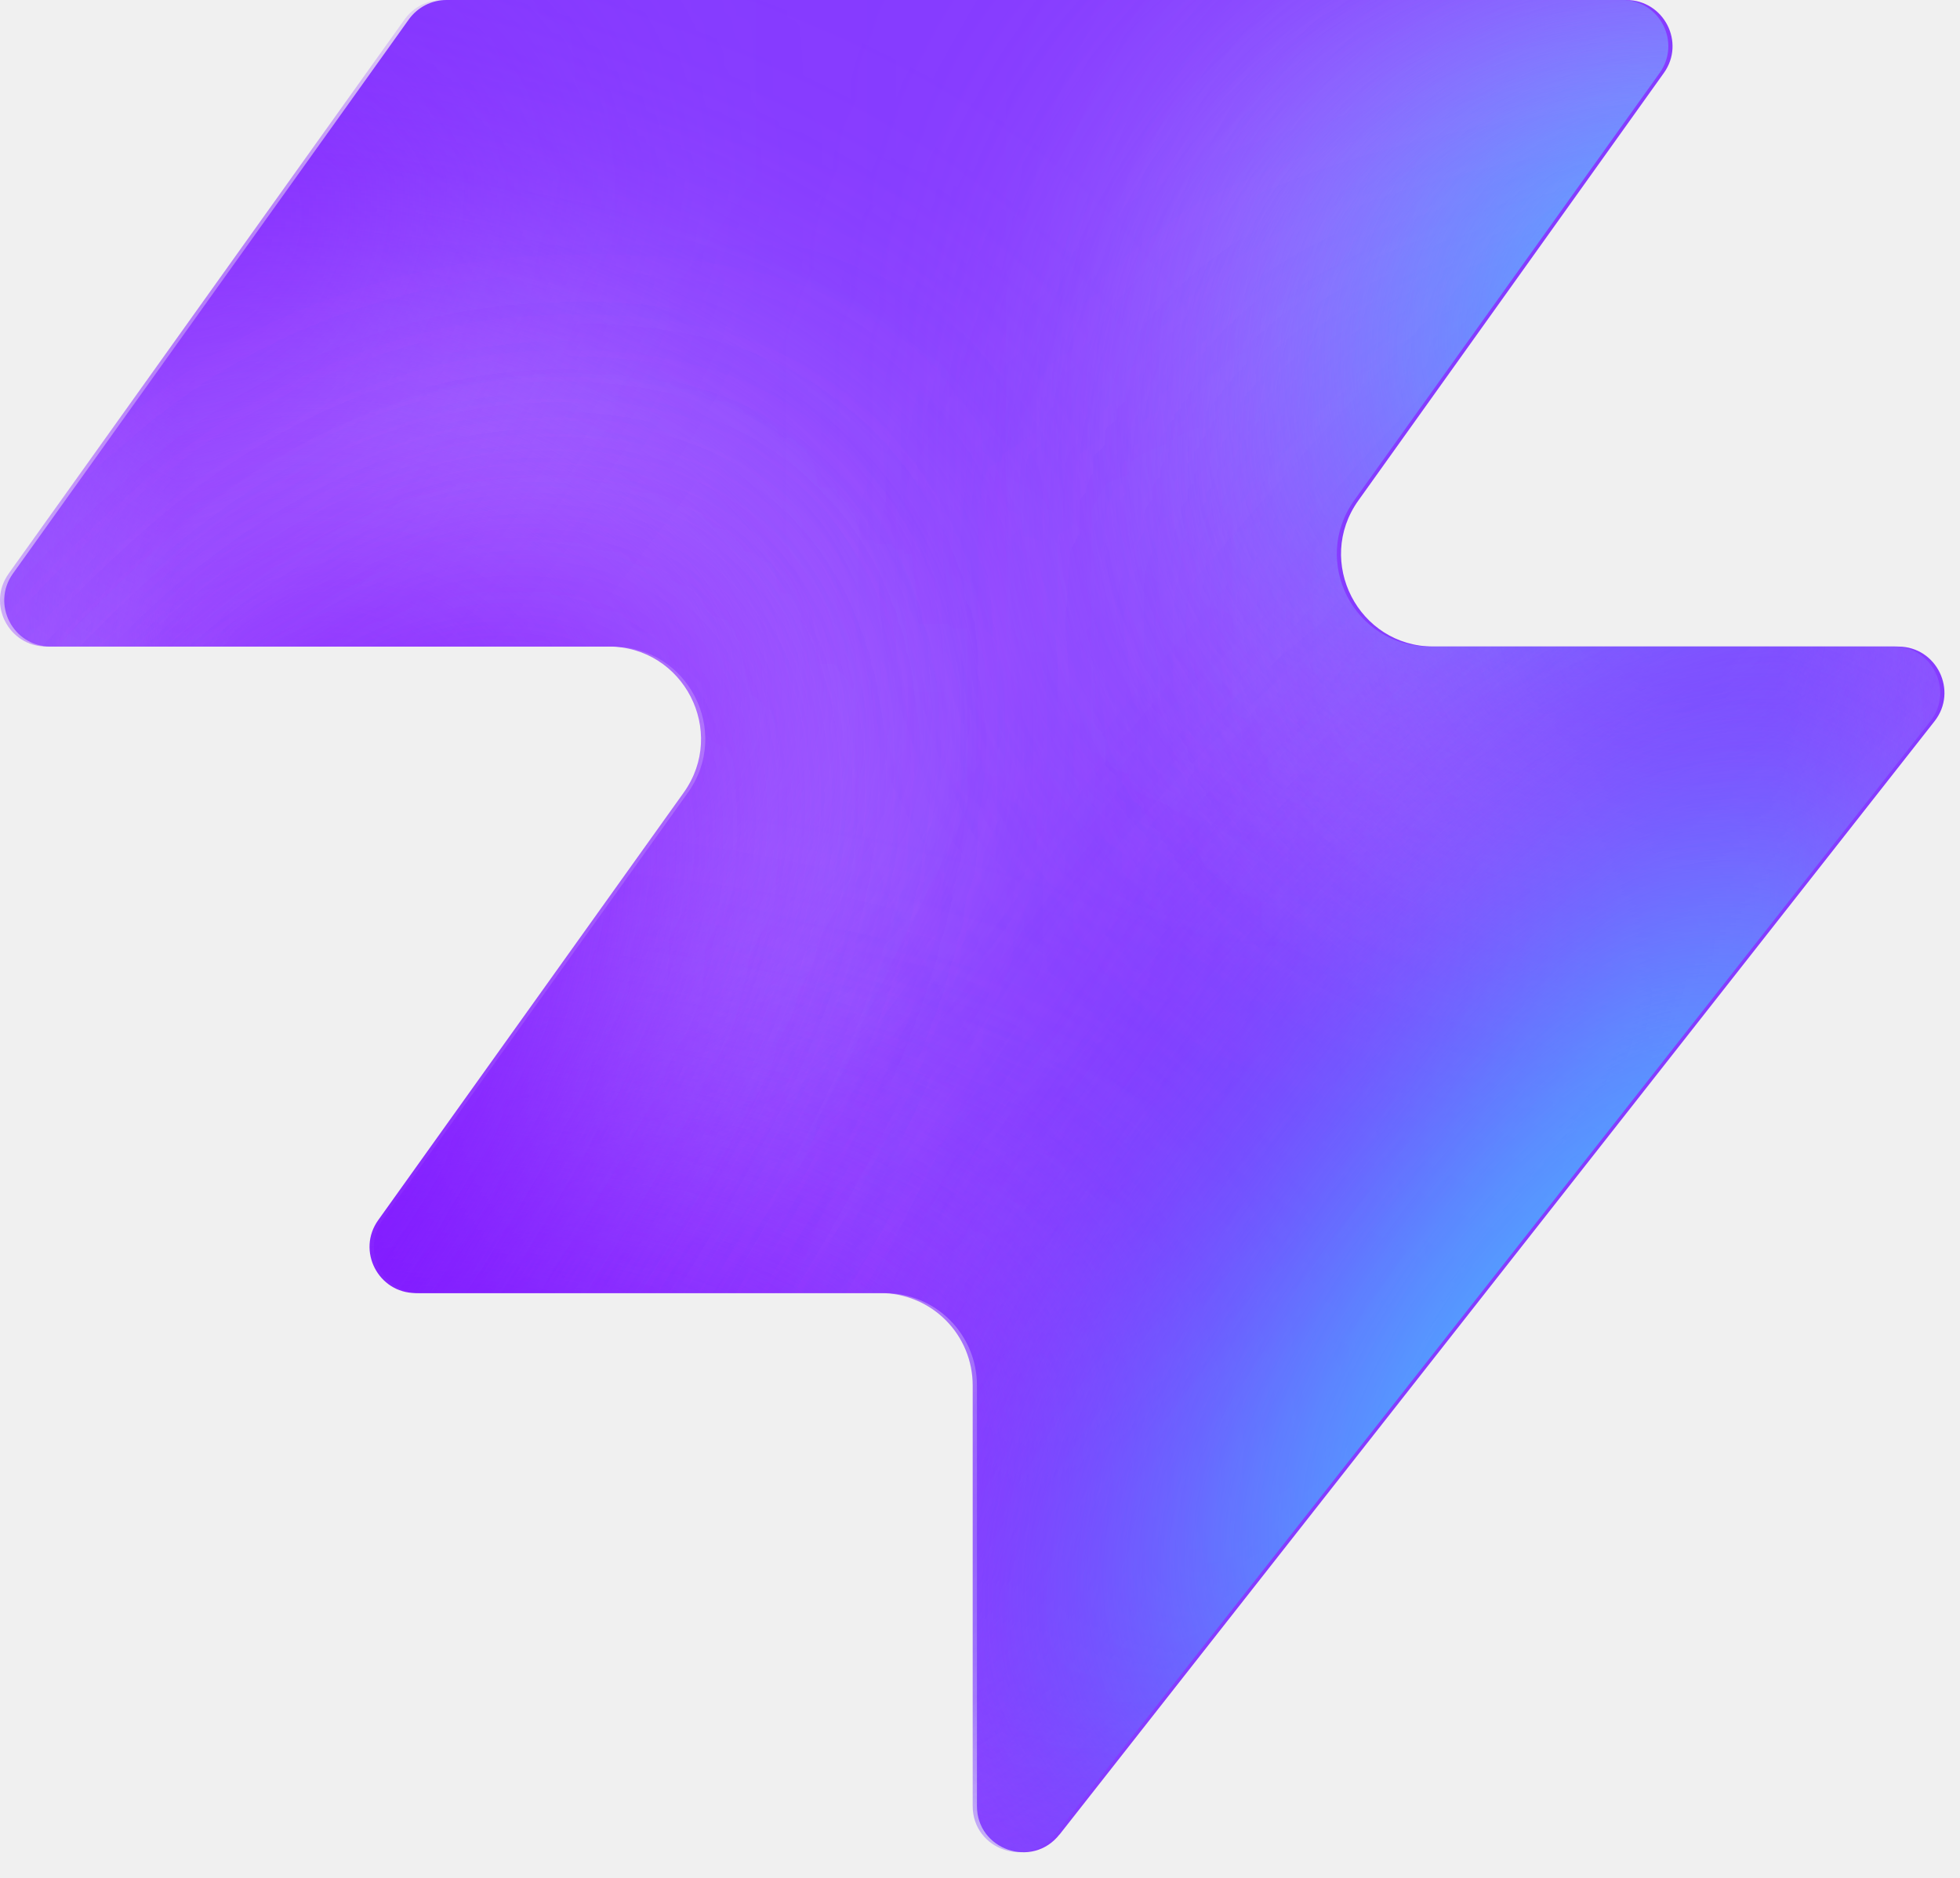
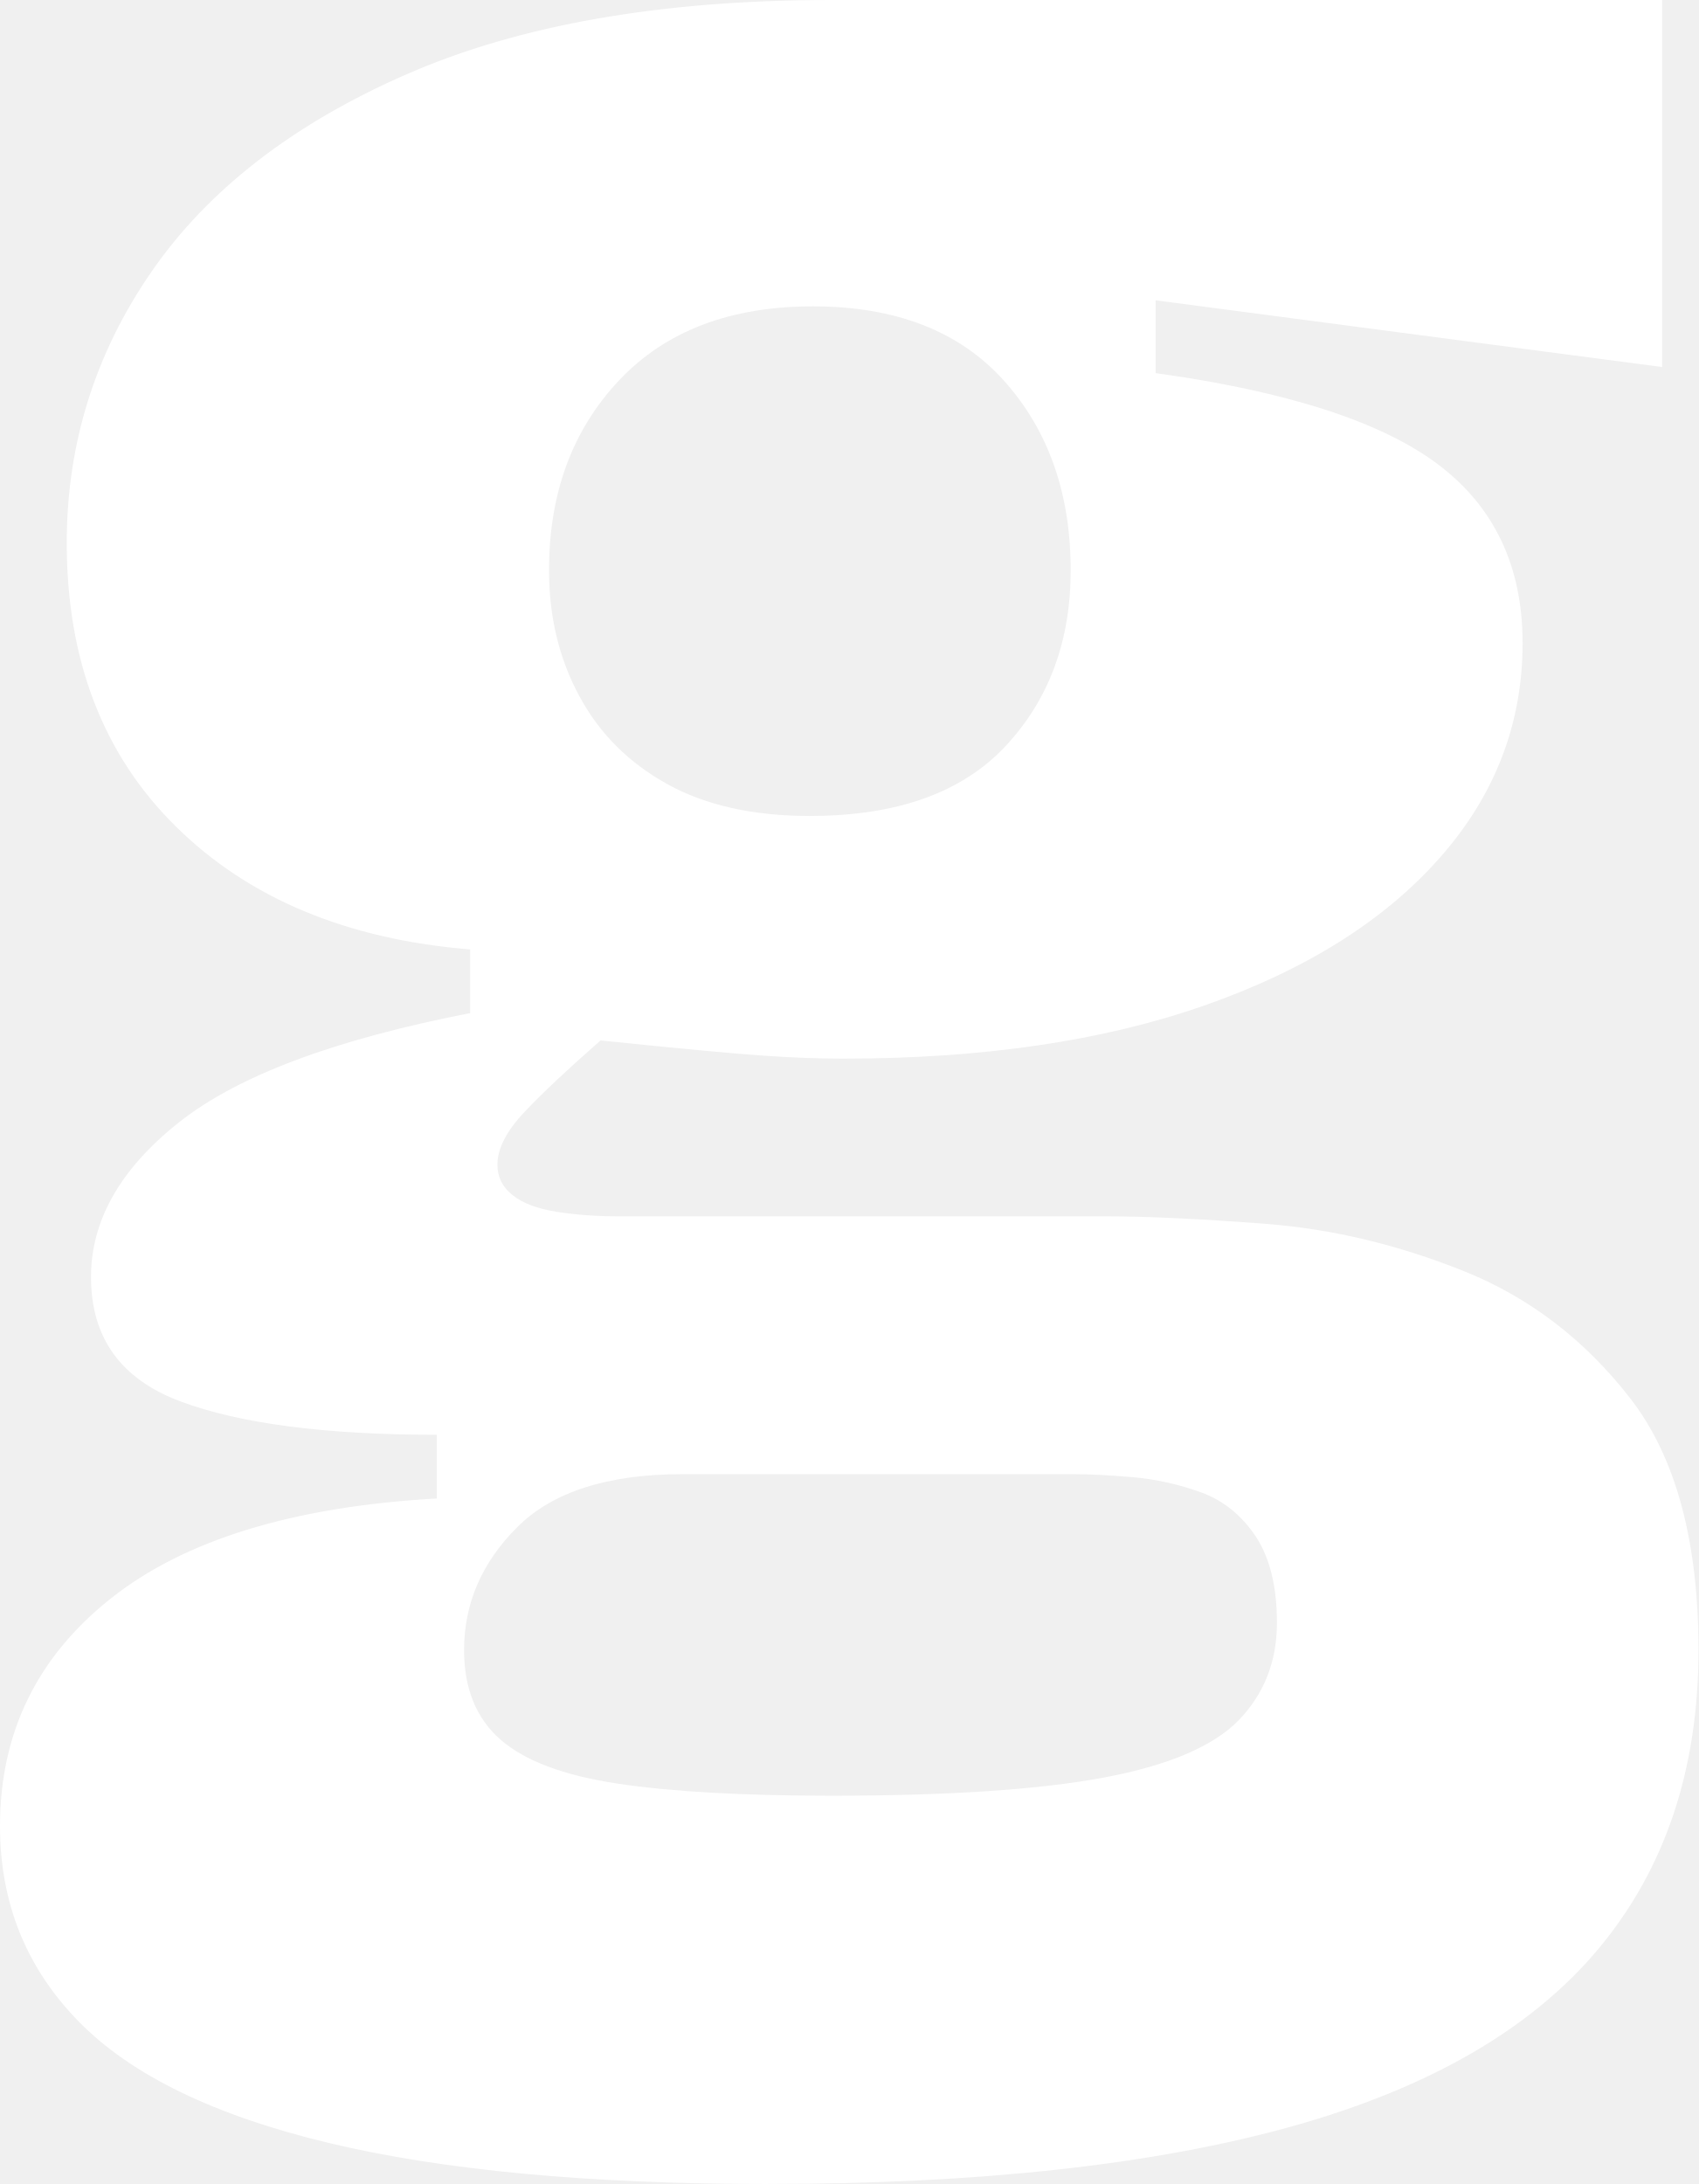
- <svg xmlns="http://www.w3.org/2000/svg" width="48" height="46" fill="none" viewBox="0 0 48 46">
-   <path fill="#863bff" d="M25.946 44.938c-.664.845-2.021.375-2.021-.698V33.937a2.26 2.26 0 0 0-2.262-2.262H10.287c-.92 0-1.456-1.04-.92-1.788l7.48-10.471c1.07-1.497 0-3.578-1.842-3.578H1.237c-.92 0-1.456-1.04-.92-1.788L10.013.474c.214-.297.556-.474.92-.474h28.894c.92 0 1.456 1.04.92 1.788l-7.48 10.471c-1.07 1.498 0 3.579 1.842 3.579h11.377c.943 0 1.473 1.088.89 1.83L25.947 44.94z" style="fill:#863bff;fill:color(display-p3 .525 .23 1);fill-opacity:1" />
-   <mask id="a" width="48" height="46" x="0" y="0" maskUnits="userSpaceOnUse" style="mask-type:alpha">
-     <path fill="#000" d="M25.842 44.938c-.664.844-2.021.375-2.021-.698V33.937a2.26 2.26 0 0 0-2.262-2.262H10.183c-.92 0-1.456-1.04-.92-1.788l7.48-10.471c1.07-1.498 0-3.579-1.842-3.579H1.133c-.92 0-1.456-1.04-.92-1.787L9.91.473c.214-.297.556-.474.92-.474h28.894c.92 0 1.456 1.04.92 1.788l-7.48 10.471c-1.07 1.498 0 3.578 1.842 3.578h11.377c.943 0 1.473 1.088.89 1.832L25.843 44.94z" style="fill:#000;fill-opacity:1" />
-   </mask>
-   <g mask="url(#a)">
-     <g filter="url(#b)">
-       <ellipse cx="5.508" cy="14.704" fill="#ede6ff" rx="5.508" ry="14.704" style="fill:#ede6ff;fill:color(display-p3 .927 .903 1);fill-opacity:1" transform="matrix(.00324 1 1 -.00324 -4.47 31.516)" />
-     </g>
-     <g filter="url(#c)">
-       <ellipse cx="10.399" cy="29.851" fill="#ede6ff" rx="10.399" ry="29.851" style="fill:#ede6ff;fill:color(display-p3 .927 .903 1);fill-opacity:1" transform="matrix(.00324 1 1 -.00324 -39.328 7.883)" />
-     </g>
-     <g filter="url(#d)">
-       <ellipse cx="5.508" cy="30.487" fill="#7e14ff" rx="5.508" ry="30.487" style="fill:#7e14ff;fill:color(display-p3 .492 .077 1);fill-opacity:1" transform="rotate(89.814 -25.913 -14.639)scale(1 -1)" />
-     </g>
-     <g filter="url(#e)">
-       <ellipse cx="5.508" cy="30.599" fill="#7e14ff" rx="5.508" ry="30.599" style="fill:#7e14ff;fill:color(display-p3 .492 .077 1);fill-opacity:1" transform="rotate(89.814 -32.644 -3.334)scale(1 -1)" />
-     </g>
-     <g filter="url(#f)">
-       <ellipse cx="5.508" cy="30.599" fill="#7e14ff" rx="5.508" ry="30.599" style="fill:#7e14ff;fill:color(display-p3 .492 .077 1);fill-opacity:1" transform="matrix(.00324 1 1 -.00324 -34.34 30.47)" />
-     </g>
-     <g filter="url(#g)">
-       <ellipse cx="14.072" cy="22.078" fill="#ede6ff" rx="14.072" ry="22.078" style="fill:#ede6ff;fill:color(display-p3 .927 .903 1);fill-opacity:1" transform="rotate(93.35 24.506 48.493)scale(-1 1)" />
-     </g>
-     <g filter="url(#h)">
-       <ellipse cx="3.47" cy="21.501" fill="#7e14ff" rx="3.47" ry="21.501" style="fill:#7e14ff;fill:color(display-p3 .492 .077 1);fill-opacity:1" transform="rotate(89.009 28.708 47.59)scale(-1 1)" />
-     </g>
-     <g filter="url(#i)">
-       <ellipse cx="3.47" cy="21.501" fill="#7e14ff" rx="3.47" ry="21.501" style="fill:#7e14ff;fill:color(display-p3 .492 .077 1);fill-opacity:1" transform="rotate(89.009 28.708 47.59)scale(-1 1)" />
-     </g>
-     <g filter="url(#j)">
-       <ellipse cx=".387" cy="8.972" fill="#7e14ff" rx="4.407" ry="29.108" style="fill:#7e14ff;fill:color(display-p3 .492 .077 1);fill-opacity:1" transform="rotate(39.51 .387 8.972)" />
-     </g>
-     <g filter="url(#k)">
-       <ellipse cx="47.523" cy="-6.092" fill="#7e14ff" rx="4.407" ry="29.108" style="fill:#7e14ff;fill:color(display-p3 .492 .077 1);fill-opacity:1" transform="rotate(37.892 47.523 -6.092)" />
-     </g>
-     <g filter="url(#l)">
-       <ellipse cx="41.412" cy="6.333" fill="#47bfff" rx="5.971" ry="9.665" style="fill:#47bfff;fill:color(display-p3 .28 .748 1);fill-opacity:1" transform="rotate(37.892 41.412 6.333)" />
-     </g>
-     <g filter="url(#m)">
-       <ellipse cx="-1.879" cy="38.332" fill="#7e14ff" rx="4.407" ry="29.108" style="fill:#7e14ff;fill:color(display-p3 .492 .077 1);fill-opacity:1" transform="rotate(37.892 -1.88 38.332)" />
-     </g>
-     <g filter="url(#n)">
-       <ellipse cx="-1.879" cy="38.332" fill="#7e14ff" rx="4.407" ry="29.108" style="fill:#7e14ff;fill:color(display-p3 .492 .077 1);fill-opacity:1" transform="rotate(37.892 -1.88 38.332)" />
-     </g>
-     <g filter="url(#o)">
-       <ellipse cx="35.651" cy="29.907" fill="#7e14ff" rx="4.407" ry="29.108" style="fill:#7e14ff;fill:color(display-p3 .492 .077 1);fill-opacity:1" transform="rotate(37.892 35.651 29.907)" />
-     </g>
-     <g filter="url(#p)">
-       <ellipse cx="38.418" cy="32.4" fill="#47bfff" rx="5.971" ry="15.297" style="fill:#47bfff;fill:color(display-p3 .28 .748 1);fill-opacity:1" transform="rotate(37.892 38.418 32.4)" />
-     </g>
+ <svg xmlns="http://www.w3.org/2000/svg" id="Layer_2" data-name="Layer 2" viewBox="0 0 639.47 822.18">
+   <defs>
+     <style>
+       .cls-1 {
+         fill: #fff;
+       }
+     </style>
+   </defs>
+   <g id="Brandmark">
+     <path class="cls-1" d="M288.91,822.18c-67,0-122-5.14-165-15.42-43.02-10.28-74.43-25.51-94.21-45.68-19.81-20.18-29.7-44.73-29.7-73.65,0-35.02,13.88-63.57,41.68-85.64,27.78-22.07,68.69-34.63,122.76-37.68v-23.98c-41.87,0-74.05-4.18-96.49-12.56-22.46-8.37-33.69-23.98-33.69-46.82,0-21.3,11.03-40.72,33.12-58.24,22.07-17.5,58.61-31.21,109.62-41.11v-23.98c-46.44-3.8-83.36-19.22-110.76-46.25-27.4-27.01-41.11-62.61-41.11-106.77,0-37.29,10.65-71.37,31.97-102.2,21.31-30.83,53.28-55.56,95.93-74.22C195.64,9.33,248.94,0,312.89,0h312.88v138.17l-190.7-25.12v27.41c49.47,6.85,84.87,18.27,106.2,34.26,21.3,15.99,31.97,38.45,31.97,67.37,0,30.46-10.47,57.49-31.4,81.08-20.94,23.6-50.44,42.07-88.5,55.38-38.07,13.33-83.36,19.98-135.89,19.98-9.14,0-19.23-.37-30.26-1.14-11.05-.75-31.4-2.66-61.09-5.71-12.18,10.67-21.7,19.61-28.55,26.83-6.85,7.25-10.28,13.9-10.28,19.98,0,4.57,1.89,8.39,5.71,11.42,3.8,3.05,9.31,5.14,16.56,6.28,7.23,1.14,15.02,1.71,23.41,1.71h183.84c15.22,0,35.21.96,59.95,2.85,24.73,1.91,49.48,7.81,74.22,17.7,24.73,9.9,45.68,25.89,62.81,47.96,17.13,22.09,25.69,53.67,25.69,94.78,0,44.91-12.56,82.4-37.68,112.48-25.12,30.06-63.57,52.33-115.33,66.8-51.78,14.45-117.62,21.7-197.55,21.7ZM312.89,676.01c44.14,0,78.4-2.28,102.77-6.85,24.35-4.57,41.28-11.81,50.82-21.7,9.51-9.9,14.27-22.09,14.27-36.54,0-13.7-2.68-24.55-8-32.55-5.34-7.99-12.19-13.5-20.55-16.56-8.39-3.03-16.95-4.94-25.69-5.71-8.77-.75-16.19-1.14-22.27-1.14h-147.31c-28.17,0-48.92,6.67-62.23,19.98-13.33,13.33-19.98,28.74-19.98,46.25,0,14.45,4.57,25.69,13.7,33.69,9.14,7.99,23.79,13.5,43.97,16.56,20.16,3.03,46.99,4.57,80.5,4.57ZM304.89,307.17c32.72,0,57.27-8.74,73.66-26.26,16.36-17.51,24.55-39.58,24.55-66.23,0-28.92-8.39-52.71-25.12-71.37-16.76-18.65-40.74-27.98-71.94-27.98s-55.58,9.33-73.08,27.98c-17.52,18.66-26.26,42.45-26.26,71.37,0,17.52,3.8,33.31,11.42,47.39,7.59,14.1,18.65,25.12,33.11,33.12,14.45,7.99,32.35,11.99,53.67,11.99Z" />
  </g>
-   <defs>
-     <filter id="b" width="60.045" height="41.654" x="-19.77" y="16.149" color-interpolation-filters="sRGB" filterUnits="userSpaceOnUse">
-       <feFlood flood-opacity="0" result="BackgroundImageFix" />
-       <feBlend in="SourceGraphic" in2="BackgroundImageFix" result="shape" />
-       <feGaussianBlur result="effect1_foregroundBlur_2002_17158" stdDeviation="7.659" />
-     </filter>
-     <filter id="c" width="90.34" height="51.437" x="-54.613" y="-7.533" color-interpolation-filters="sRGB" filterUnits="userSpaceOnUse">
-       <feFlood flood-opacity="0" result="BackgroundImageFix" />
-       <feBlend in="SourceGraphic" in2="BackgroundImageFix" result="shape" />
-       <feGaussianBlur result="effect1_foregroundBlur_2002_17158" stdDeviation="7.659" />
-     </filter>
-     <filter id="d" width="79.355" height="29.4" x="-49.64" y="2.03" color-interpolation-filters="sRGB" filterUnits="userSpaceOnUse">
-       <feFlood flood-opacity="0" result="BackgroundImageFix" />
-       <feBlend in="SourceGraphic" in2="BackgroundImageFix" result="shape" />
-       <feGaussianBlur result="effect1_foregroundBlur_2002_17158" stdDeviation="4.596" />
-     </filter>
-     <filter id="e" width="79.579" height="29.4" x="-45.045" y="20.029" color-interpolation-filters="sRGB" filterUnits="userSpaceOnUse">
-       <feFlood flood-opacity="0" result="BackgroundImageFix" />
-       <feBlend in="SourceGraphic" in2="BackgroundImageFix" result="shape" />
-       <feGaussianBlur result="effect1_foregroundBlur_2002_17158" stdDeviation="4.596" />
-     </filter>
-     <filter id="f" width="79.579" height="29.4" x="-43.513" y="21.178" color-interpolation-filters="sRGB" filterUnits="userSpaceOnUse">
-       <feFlood flood-opacity="0" result="BackgroundImageFix" />
-       <feBlend in="SourceGraphic" in2="BackgroundImageFix" result="shape" />
-       <feGaussianBlur result="effect1_foregroundBlur_2002_17158" stdDeviation="4.596" />
-     </filter>
-     <filter id="g" width="74.749" height="58.852" x="15.756" y="-17.901" color-interpolation-filters="sRGB" filterUnits="userSpaceOnUse">
-       <feFlood flood-opacity="0" result="BackgroundImageFix" />
-       <feBlend in="SourceGraphic" in2="BackgroundImageFix" result="shape" />
-       <feGaussianBlur result="effect1_foregroundBlur_2002_17158" stdDeviation="7.659" />
-     </filter>
-     <filter id="h" width="61.377" height="25.362" x="23.548" y="2.284" color-interpolation-filters="sRGB" filterUnits="userSpaceOnUse">
-       <feFlood flood-opacity="0" result="BackgroundImageFix" />
-       <feBlend in="SourceGraphic" in2="BackgroundImageFix" result="shape" />
-       <feGaussianBlur result="effect1_foregroundBlur_2002_17158" stdDeviation="4.596" />
-     </filter>
-     <filter id="i" width="61.377" height="25.362" x="23.548" y="2.284" color-interpolation-filters="sRGB" filterUnits="userSpaceOnUse">
-       <feFlood flood-opacity="0" result="BackgroundImageFix" />
-       <feBlend in="SourceGraphic" in2="BackgroundImageFix" result="shape" />
-       <feGaussianBlur result="effect1_foregroundBlur_2002_17158" stdDeviation="4.596" />
-     </filter>
-     <filter id="j" width="56.045" height="63.649" x="-27.636" y="-22.853" color-interpolation-filters="sRGB" filterUnits="userSpaceOnUse">
-       <feFlood flood-opacity="0" result="BackgroundImageFix" />
-       <feBlend in="SourceGraphic" in2="BackgroundImageFix" result="shape" />
-       <feGaussianBlur result="effect1_foregroundBlur_2002_17158" stdDeviation="4.596" />
-     </filter>
-     <filter id="k" width="54.814" height="64.646" x="20.116" y="-38.415" color-interpolation-filters="sRGB" filterUnits="userSpaceOnUse">
-       <feFlood flood-opacity="0" result="BackgroundImageFix" />
-       <feBlend in="SourceGraphic" in2="BackgroundImageFix" result="shape" />
-       <feGaussianBlur result="effect1_foregroundBlur_2002_17158" stdDeviation="4.596" />
-     </filter>
-     <filter id="l" width="33.541" height="35.313" x="24.641" y="-11.323" color-interpolation-filters="sRGB" filterUnits="userSpaceOnUse">
-       <feFlood flood-opacity="0" result="BackgroundImageFix" />
-       <feBlend in="SourceGraphic" in2="BackgroundImageFix" result="shape" />
-       <feGaussianBlur result="effect1_foregroundBlur_2002_17158" stdDeviation="4.596" />
-     </filter>
-     <filter id="m" width="54.814" height="64.646" x="-29.286" y="6.009" color-interpolation-filters="sRGB" filterUnits="userSpaceOnUse">
-       <feFlood flood-opacity="0" result="BackgroundImageFix" />
-       <feBlend in="SourceGraphic" in2="BackgroundImageFix" result="shape" />
-       <feGaussianBlur result="effect1_foregroundBlur_2002_17158" stdDeviation="4.596" />
-     </filter>
-     <filter id="n" width="54.814" height="64.646" x="-29.286" y="6.009" color-interpolation-filters="sRGB" filterUnits="userSpaceOnUse">
-       <feFlood flood-opacity="0" result="BackgroundImageFix" />
-       <feBlend in="SourceGraphic" in2="BackgroundImageFix" result="shape" />
-       <feGaussianBlur result="effect1_foregroundBlur_2002_17158" stdDeviation="4.596" />
-     </filter>
-     <filter id="o" width="54.814" height="64.646" x="8.244" y="-2.416" color-interpolation-filters="sRGB" filterUnits="userSpaceOnUse">
-       <feFlood flood-opacity="0" result="BackgroundImageFix" />
-       <feBlend in="SourceGraphic" in2="BackgroundImageFix" result="shape" />
-       <feGaussianBlur result="effect1_foregroundBlur_2002_17158" stdDeviation="4.596" />
-     </filter>
-     <filter id="p" width="39.409" height="43.623" x="18.713" y="10.588" color-interpolation-filters="sRGB" filterUnits="userSpaceOnUse">
-       <feFlood flood-opacity="0" result="BackgroundImageFix" />
-       <feBlend in="SourceGraphic" in2="BackgroundImageFix" result="shape" />
-       <feGaussianBlur result="effect1_foregroundBlur_2002_17158" stdDeviation="4.596" />
-     </filter>
-   </defs>
</svg>
